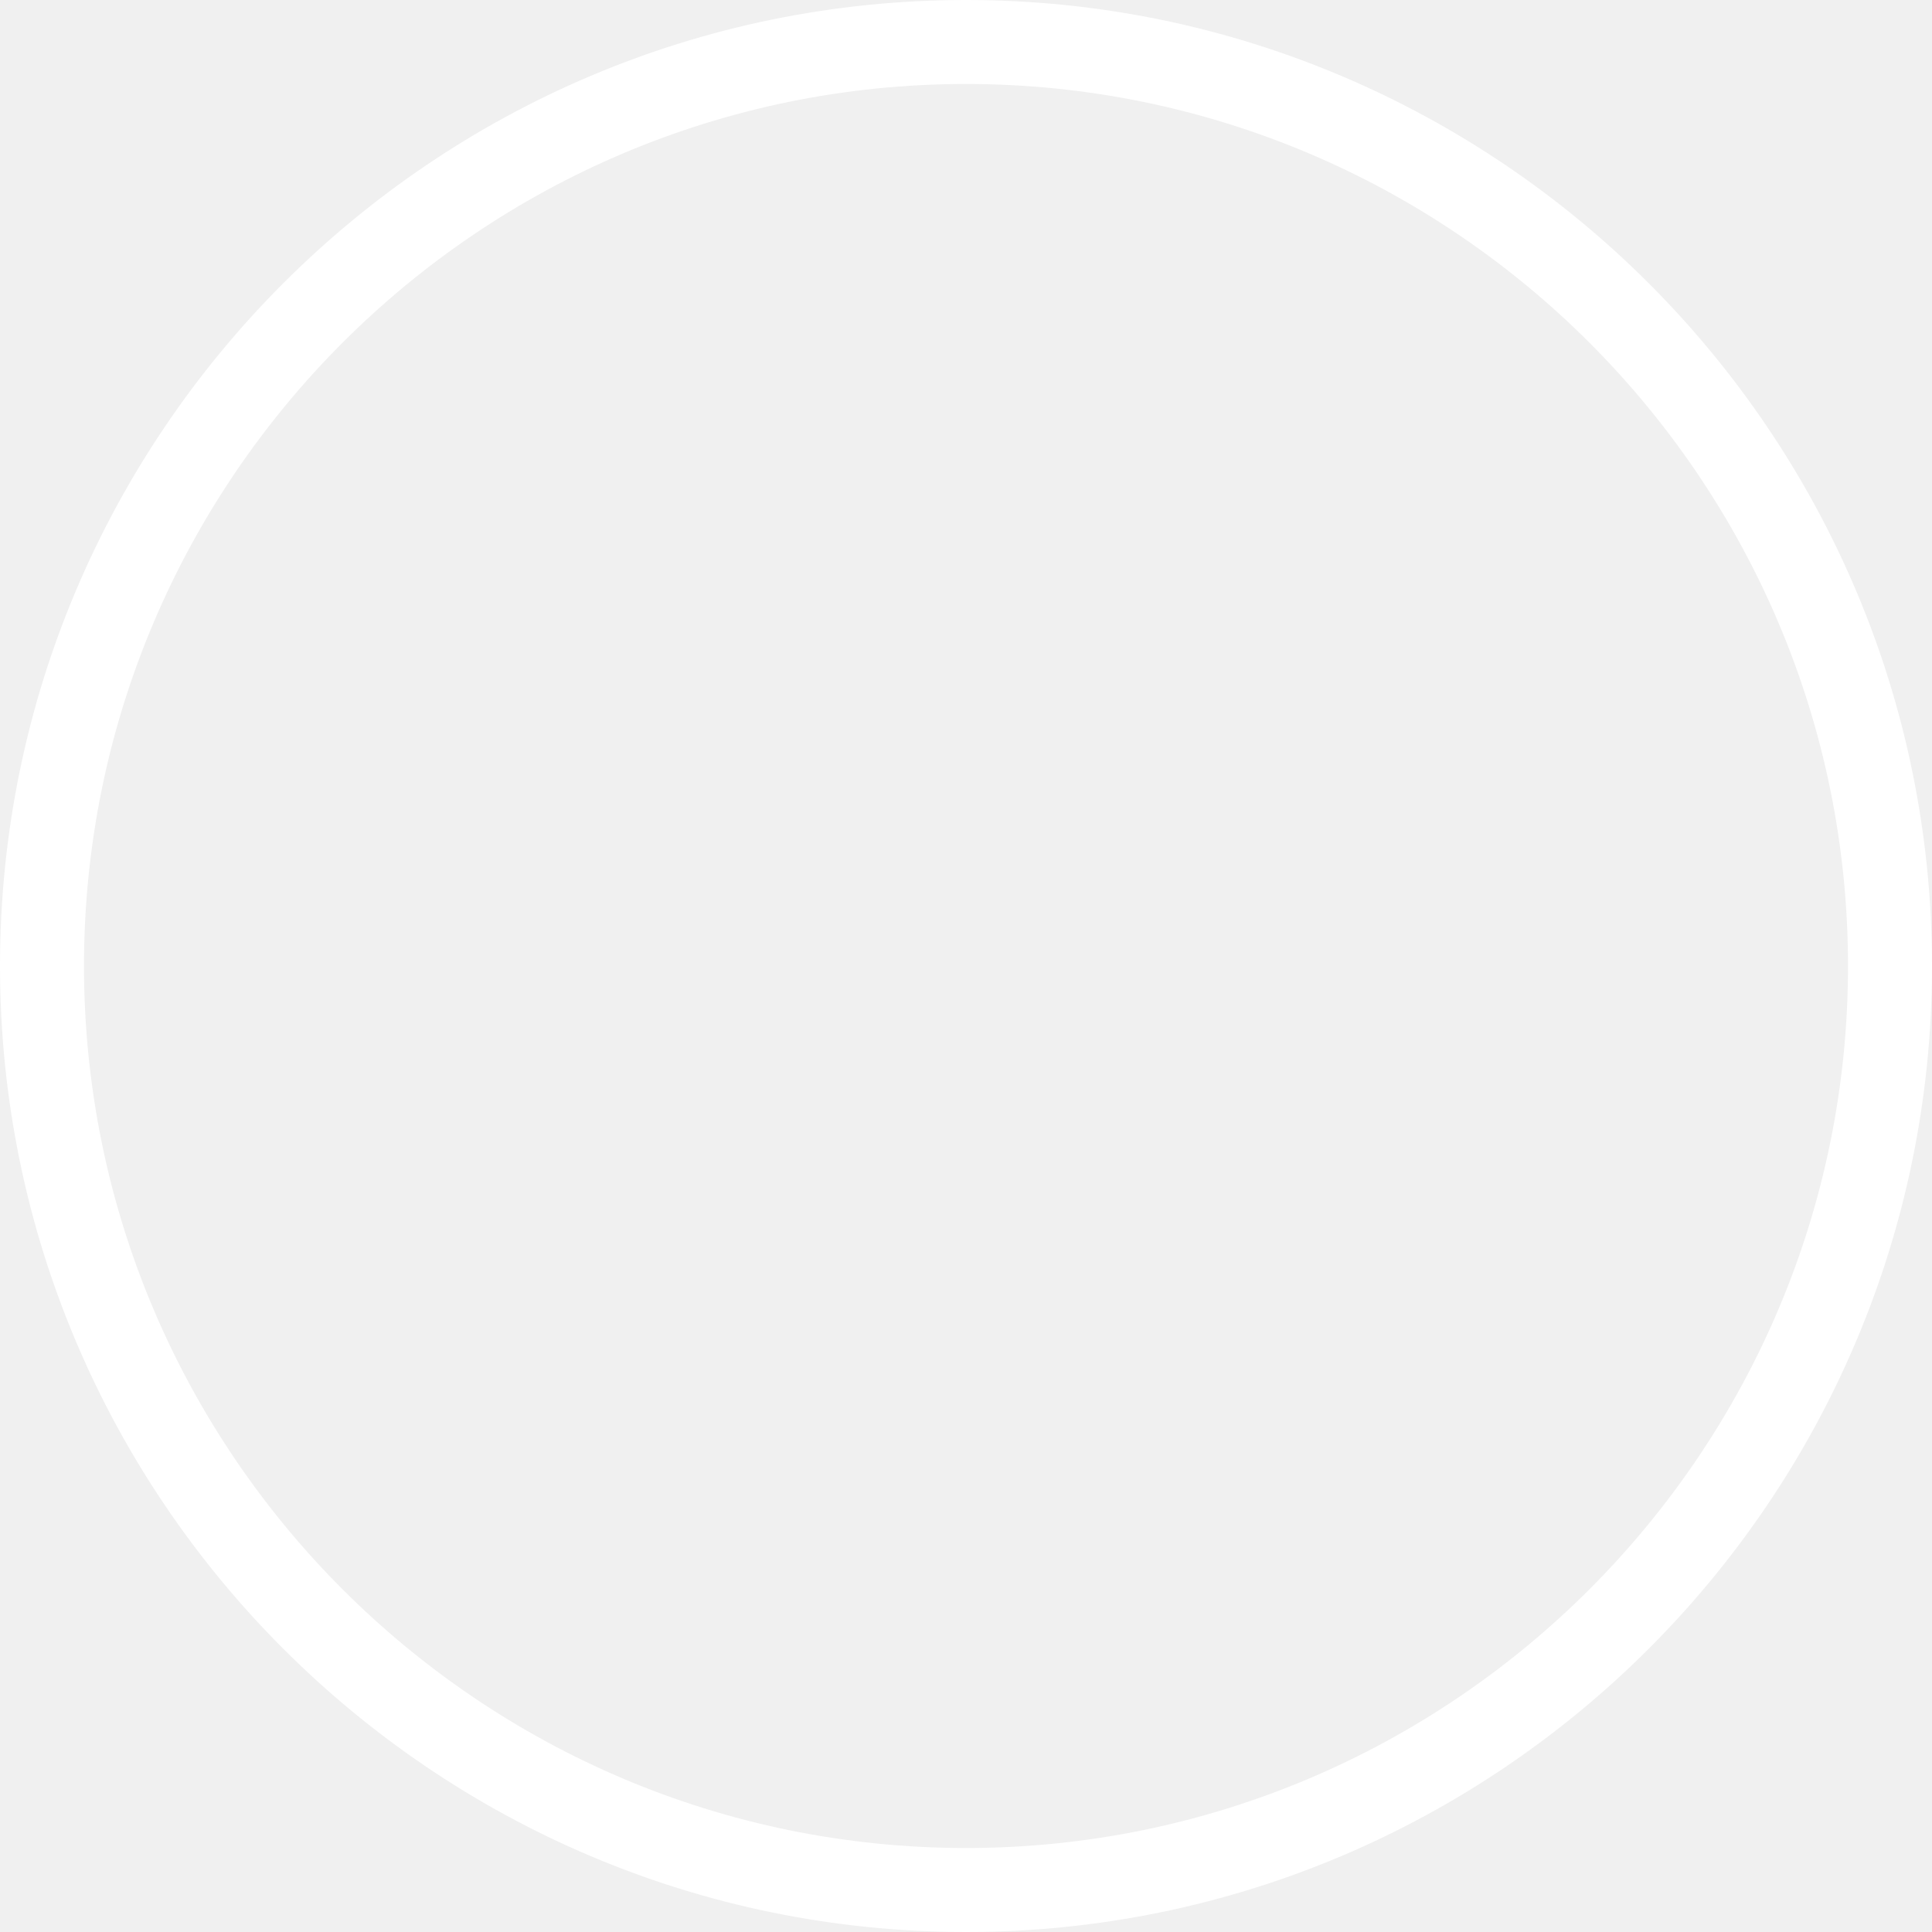
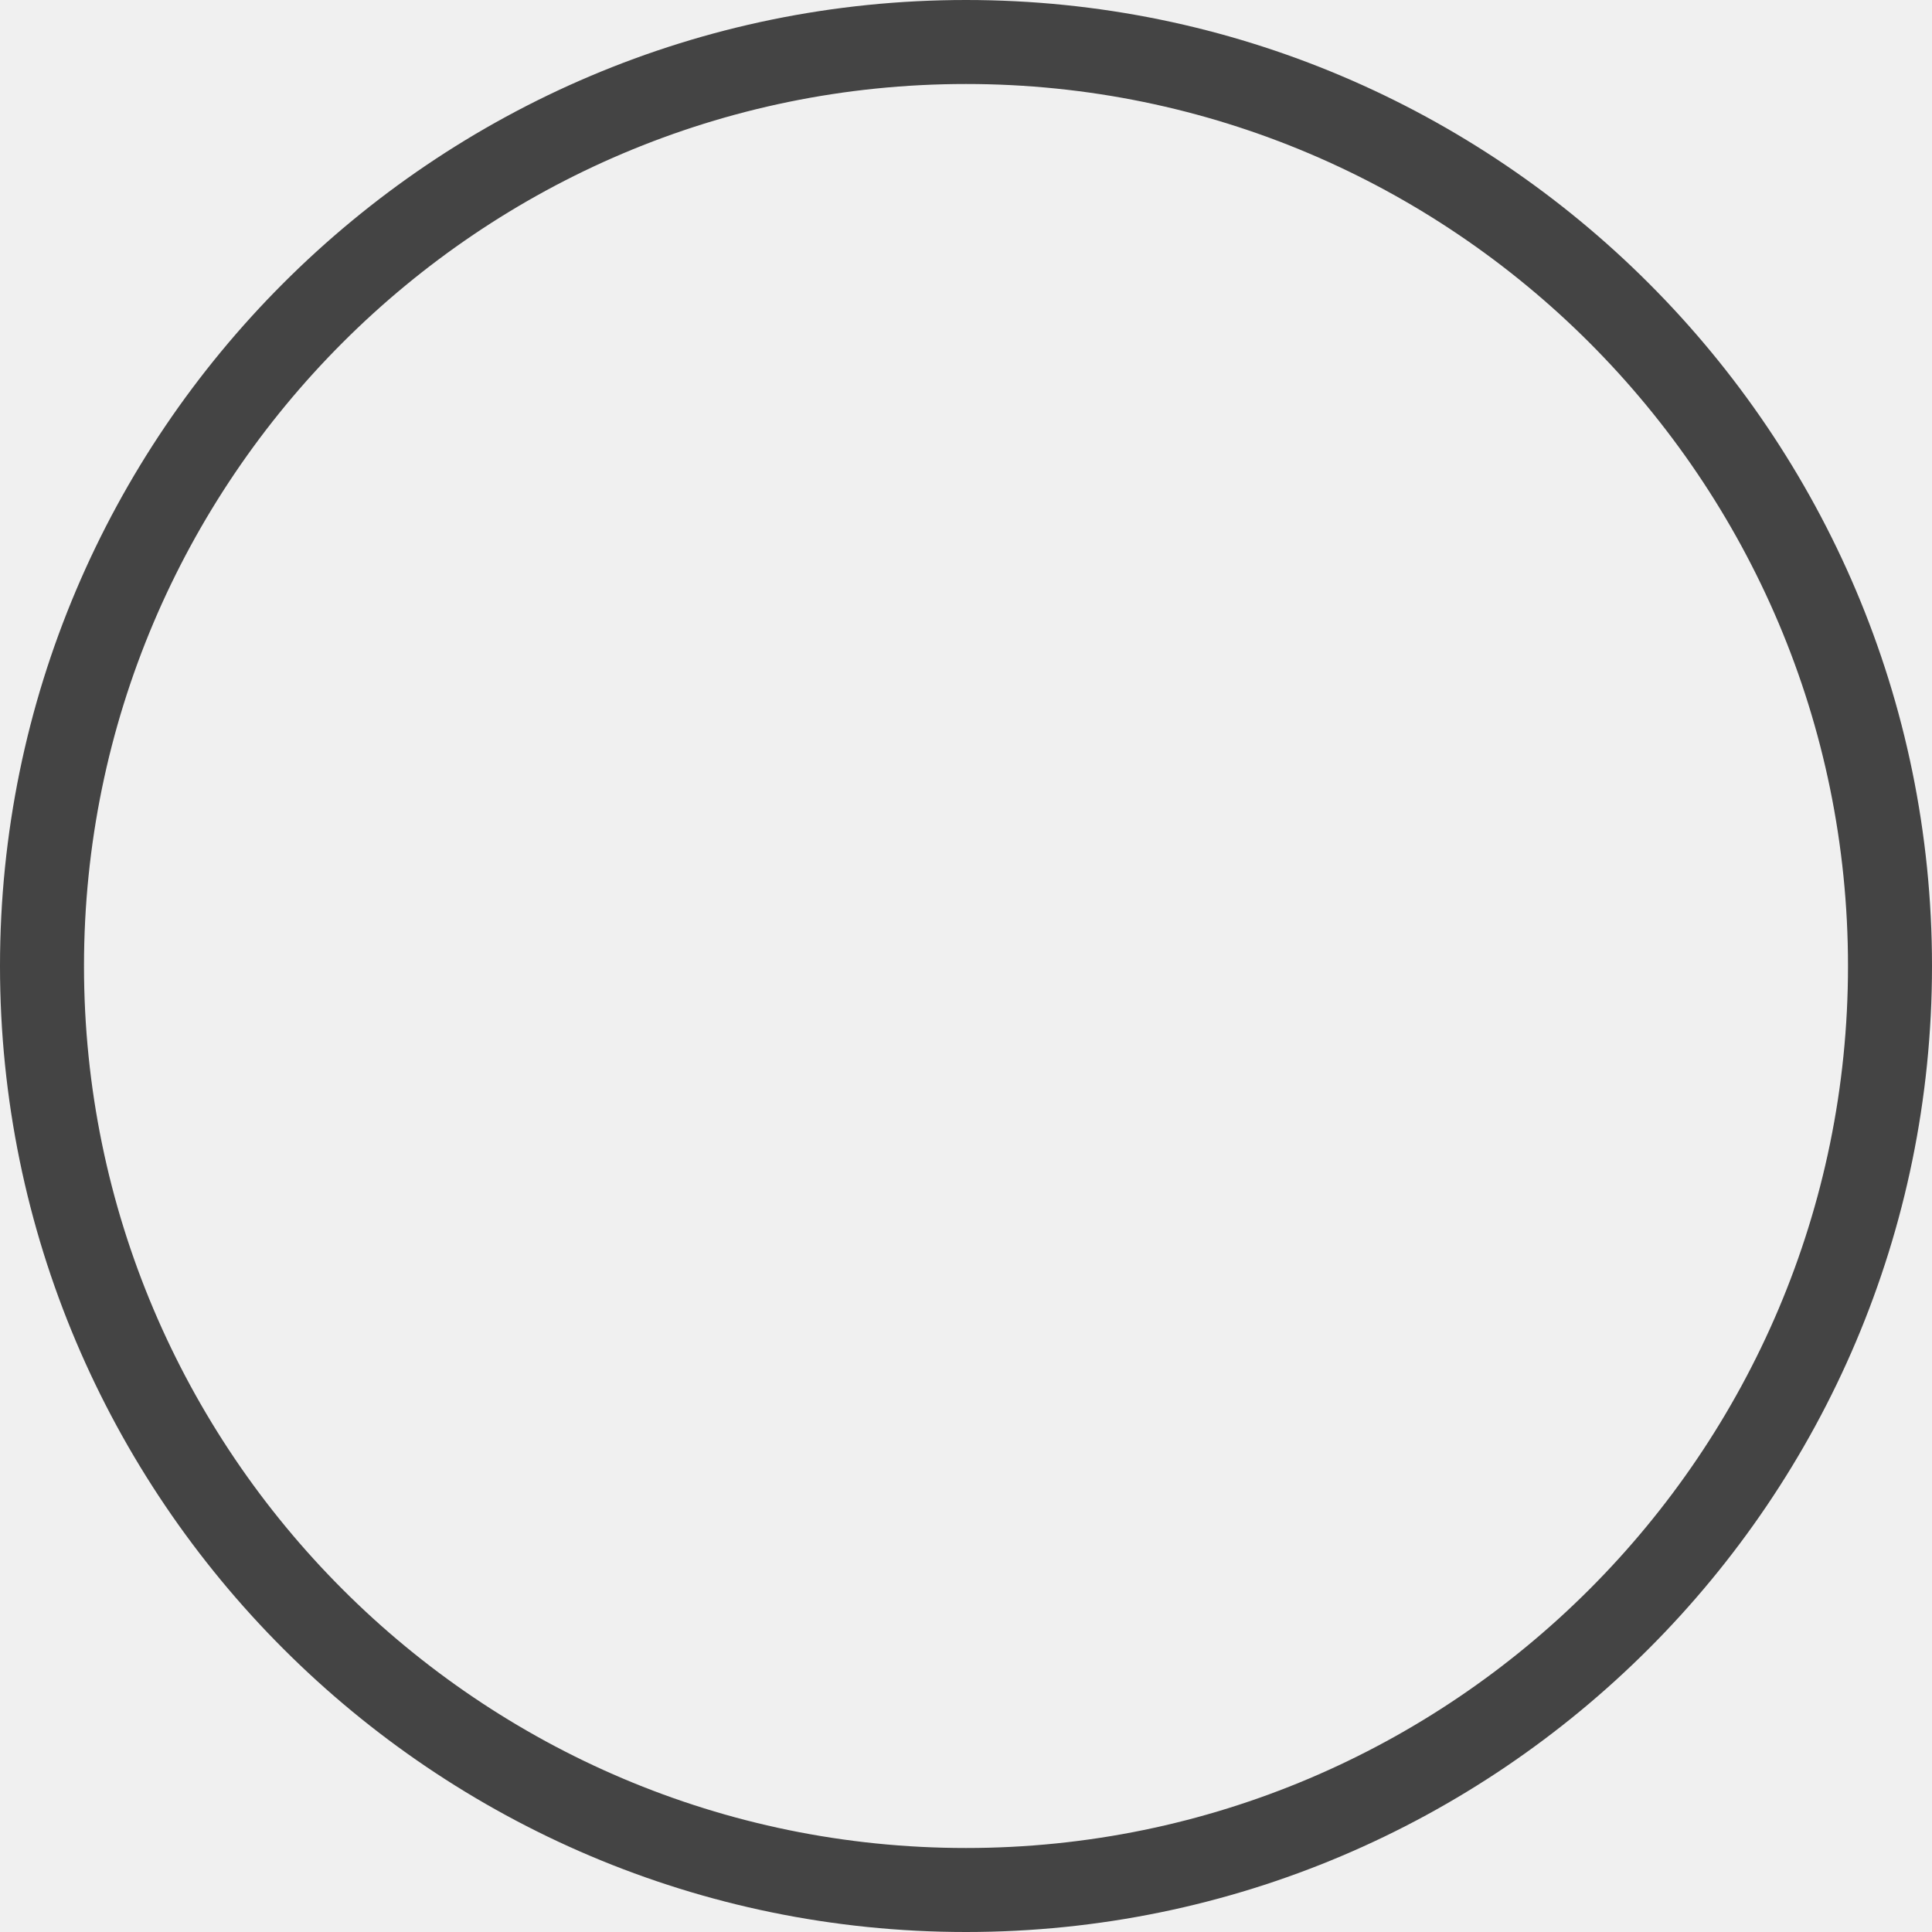
<svg xmlns="http://www.w3.org/2000/svg" width="23px" height="23px" viewBox="0 0 23 23" version="1.1">
  <defs />
  <g id="Page-1" stroke="none" stroke-width="1" fill="none" fill-rule="evenodd">
-     <g id="add-circle" fill="#FFFFFF">
+     <g id="add-circle" fill="#444">
      <g id="Group">
        <path d="M11.5,0 C5.159,0 0,5.159 0,11.5 C0,17.841 5.159,23 11.5,23 C17.841,23 23,17.841 23,11.5 C23,5.159 17.841,0 11.5,0 L11.5,0 Z M11.5,22 C5.71,22 1,17.29 1,11.5 C1,5.71 5.71,1 11.5,1 C17.29,1 22,5.71 22,11.5 C22,17.29 17.29,22 11.5,22 L11.5,22 Z" id="Shape" />
      </g>
    </g>
  </g>
</svg>
